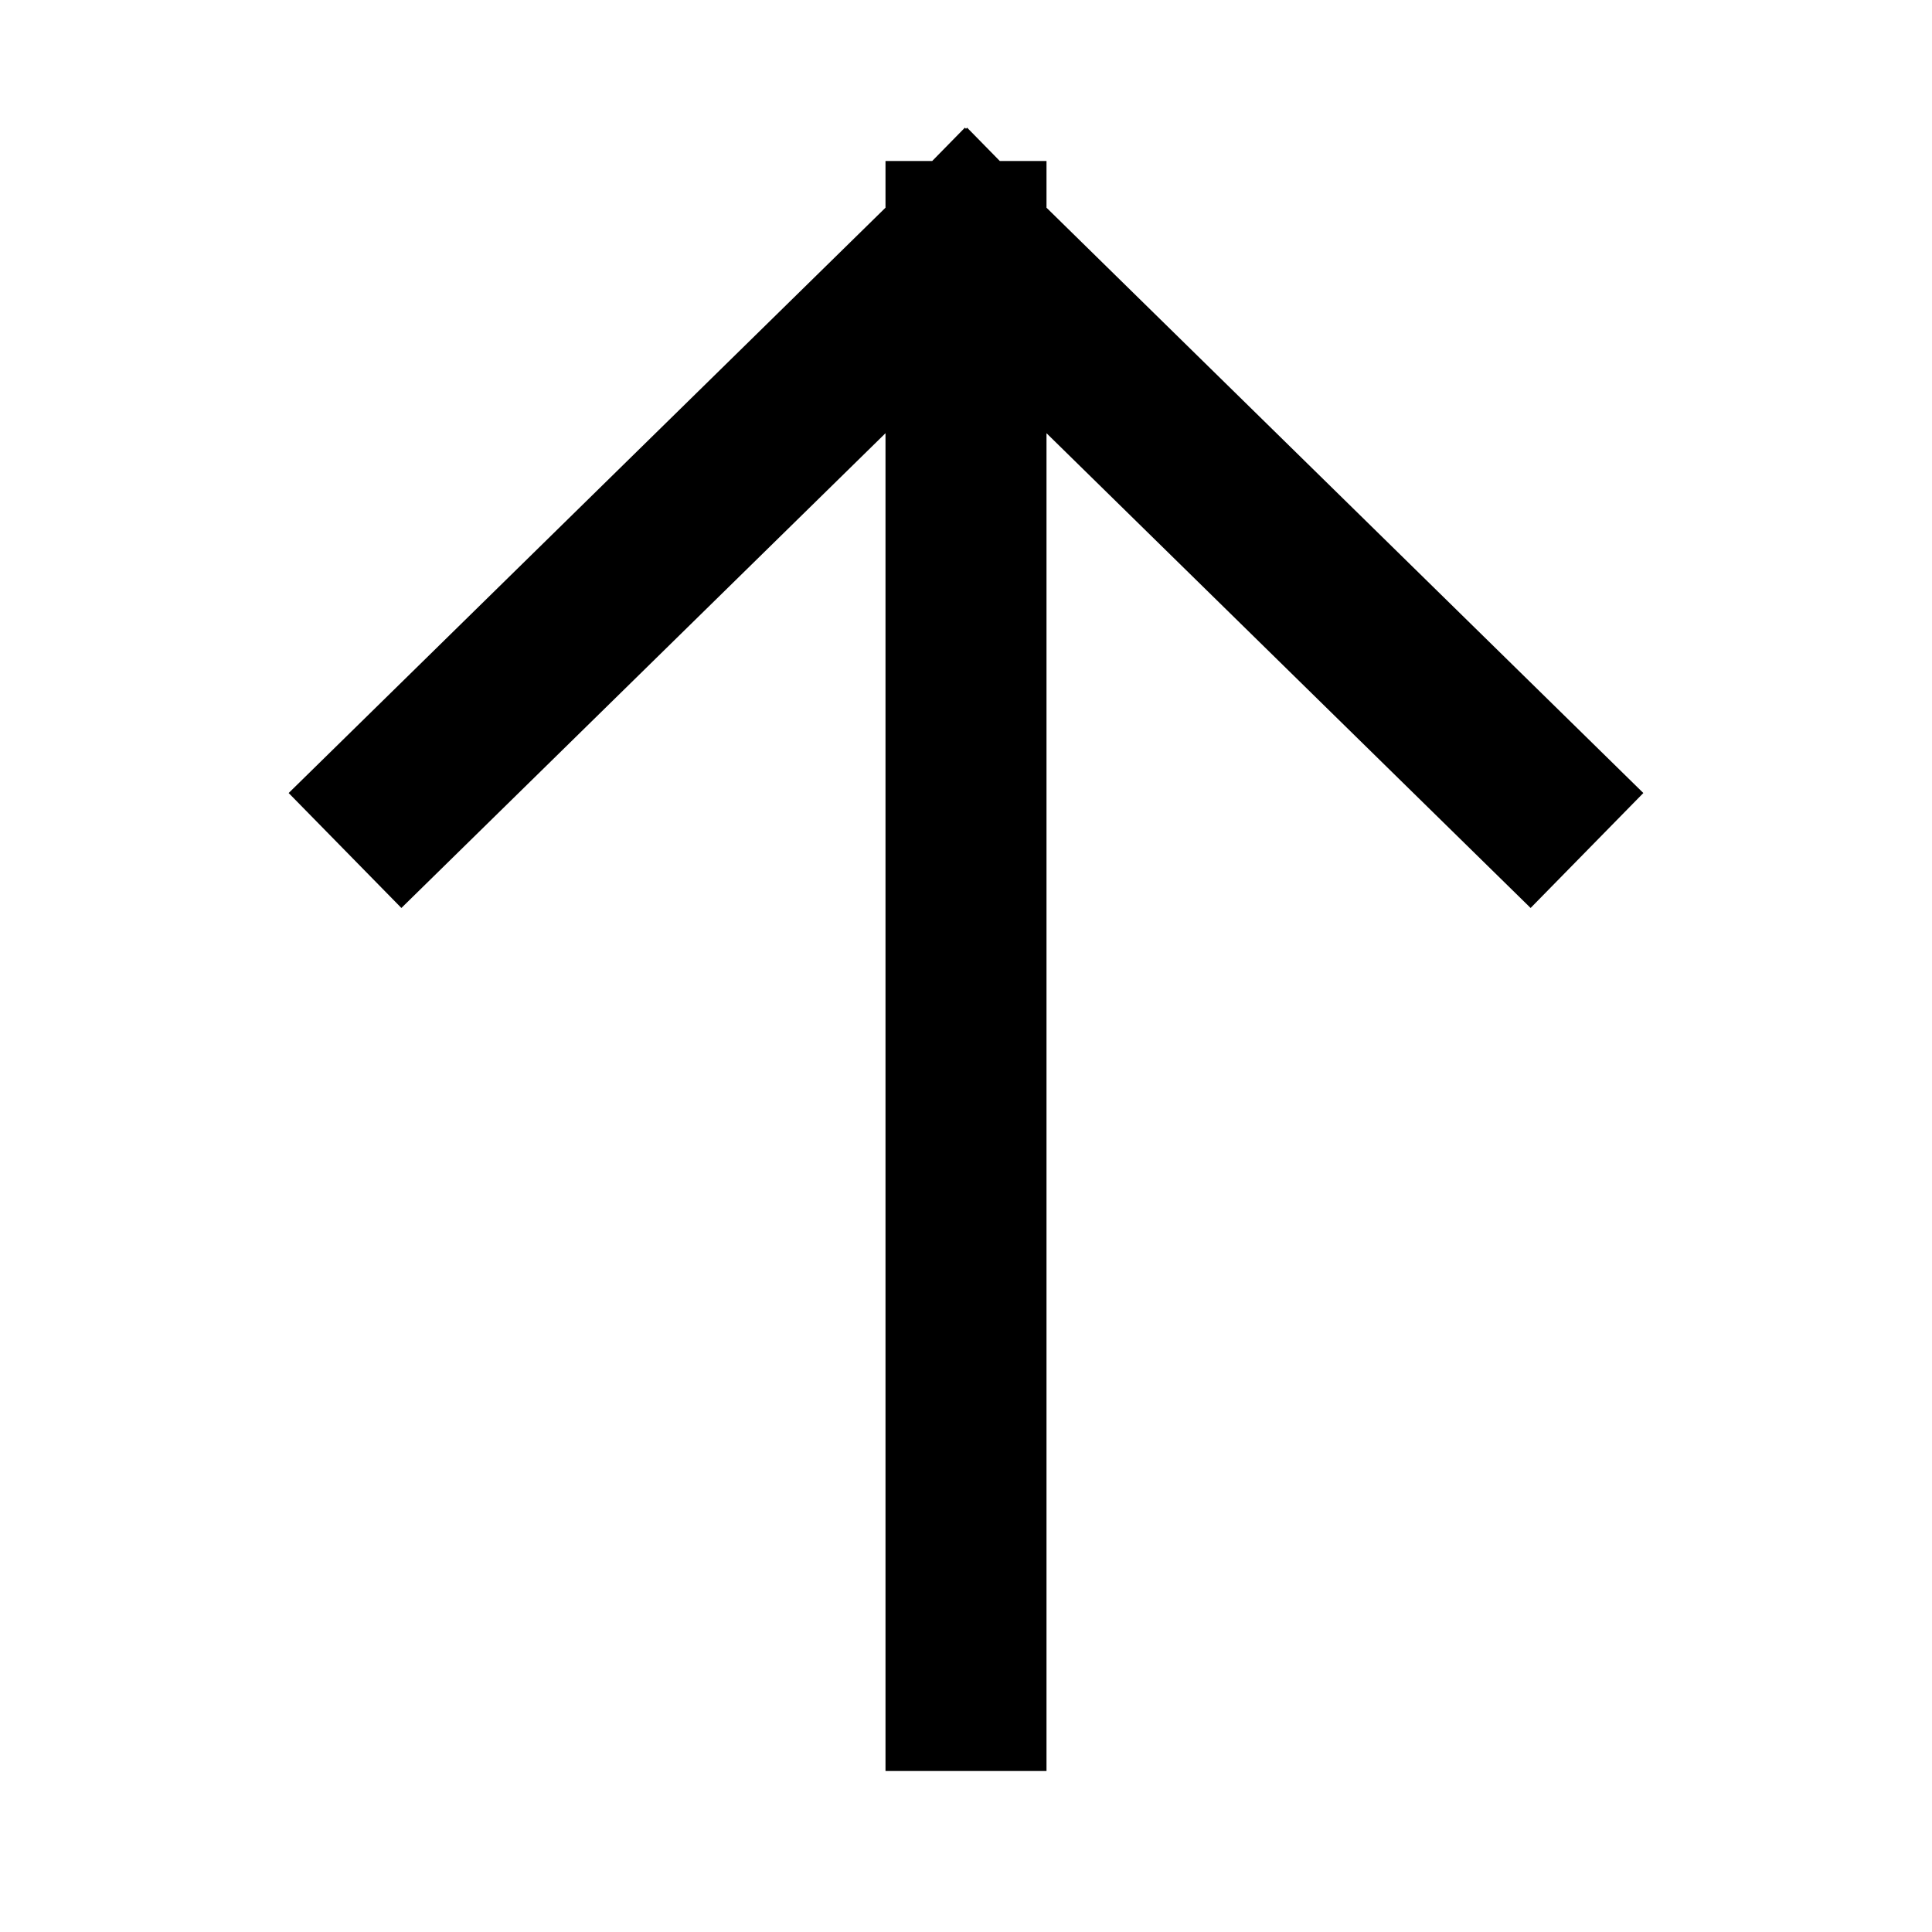
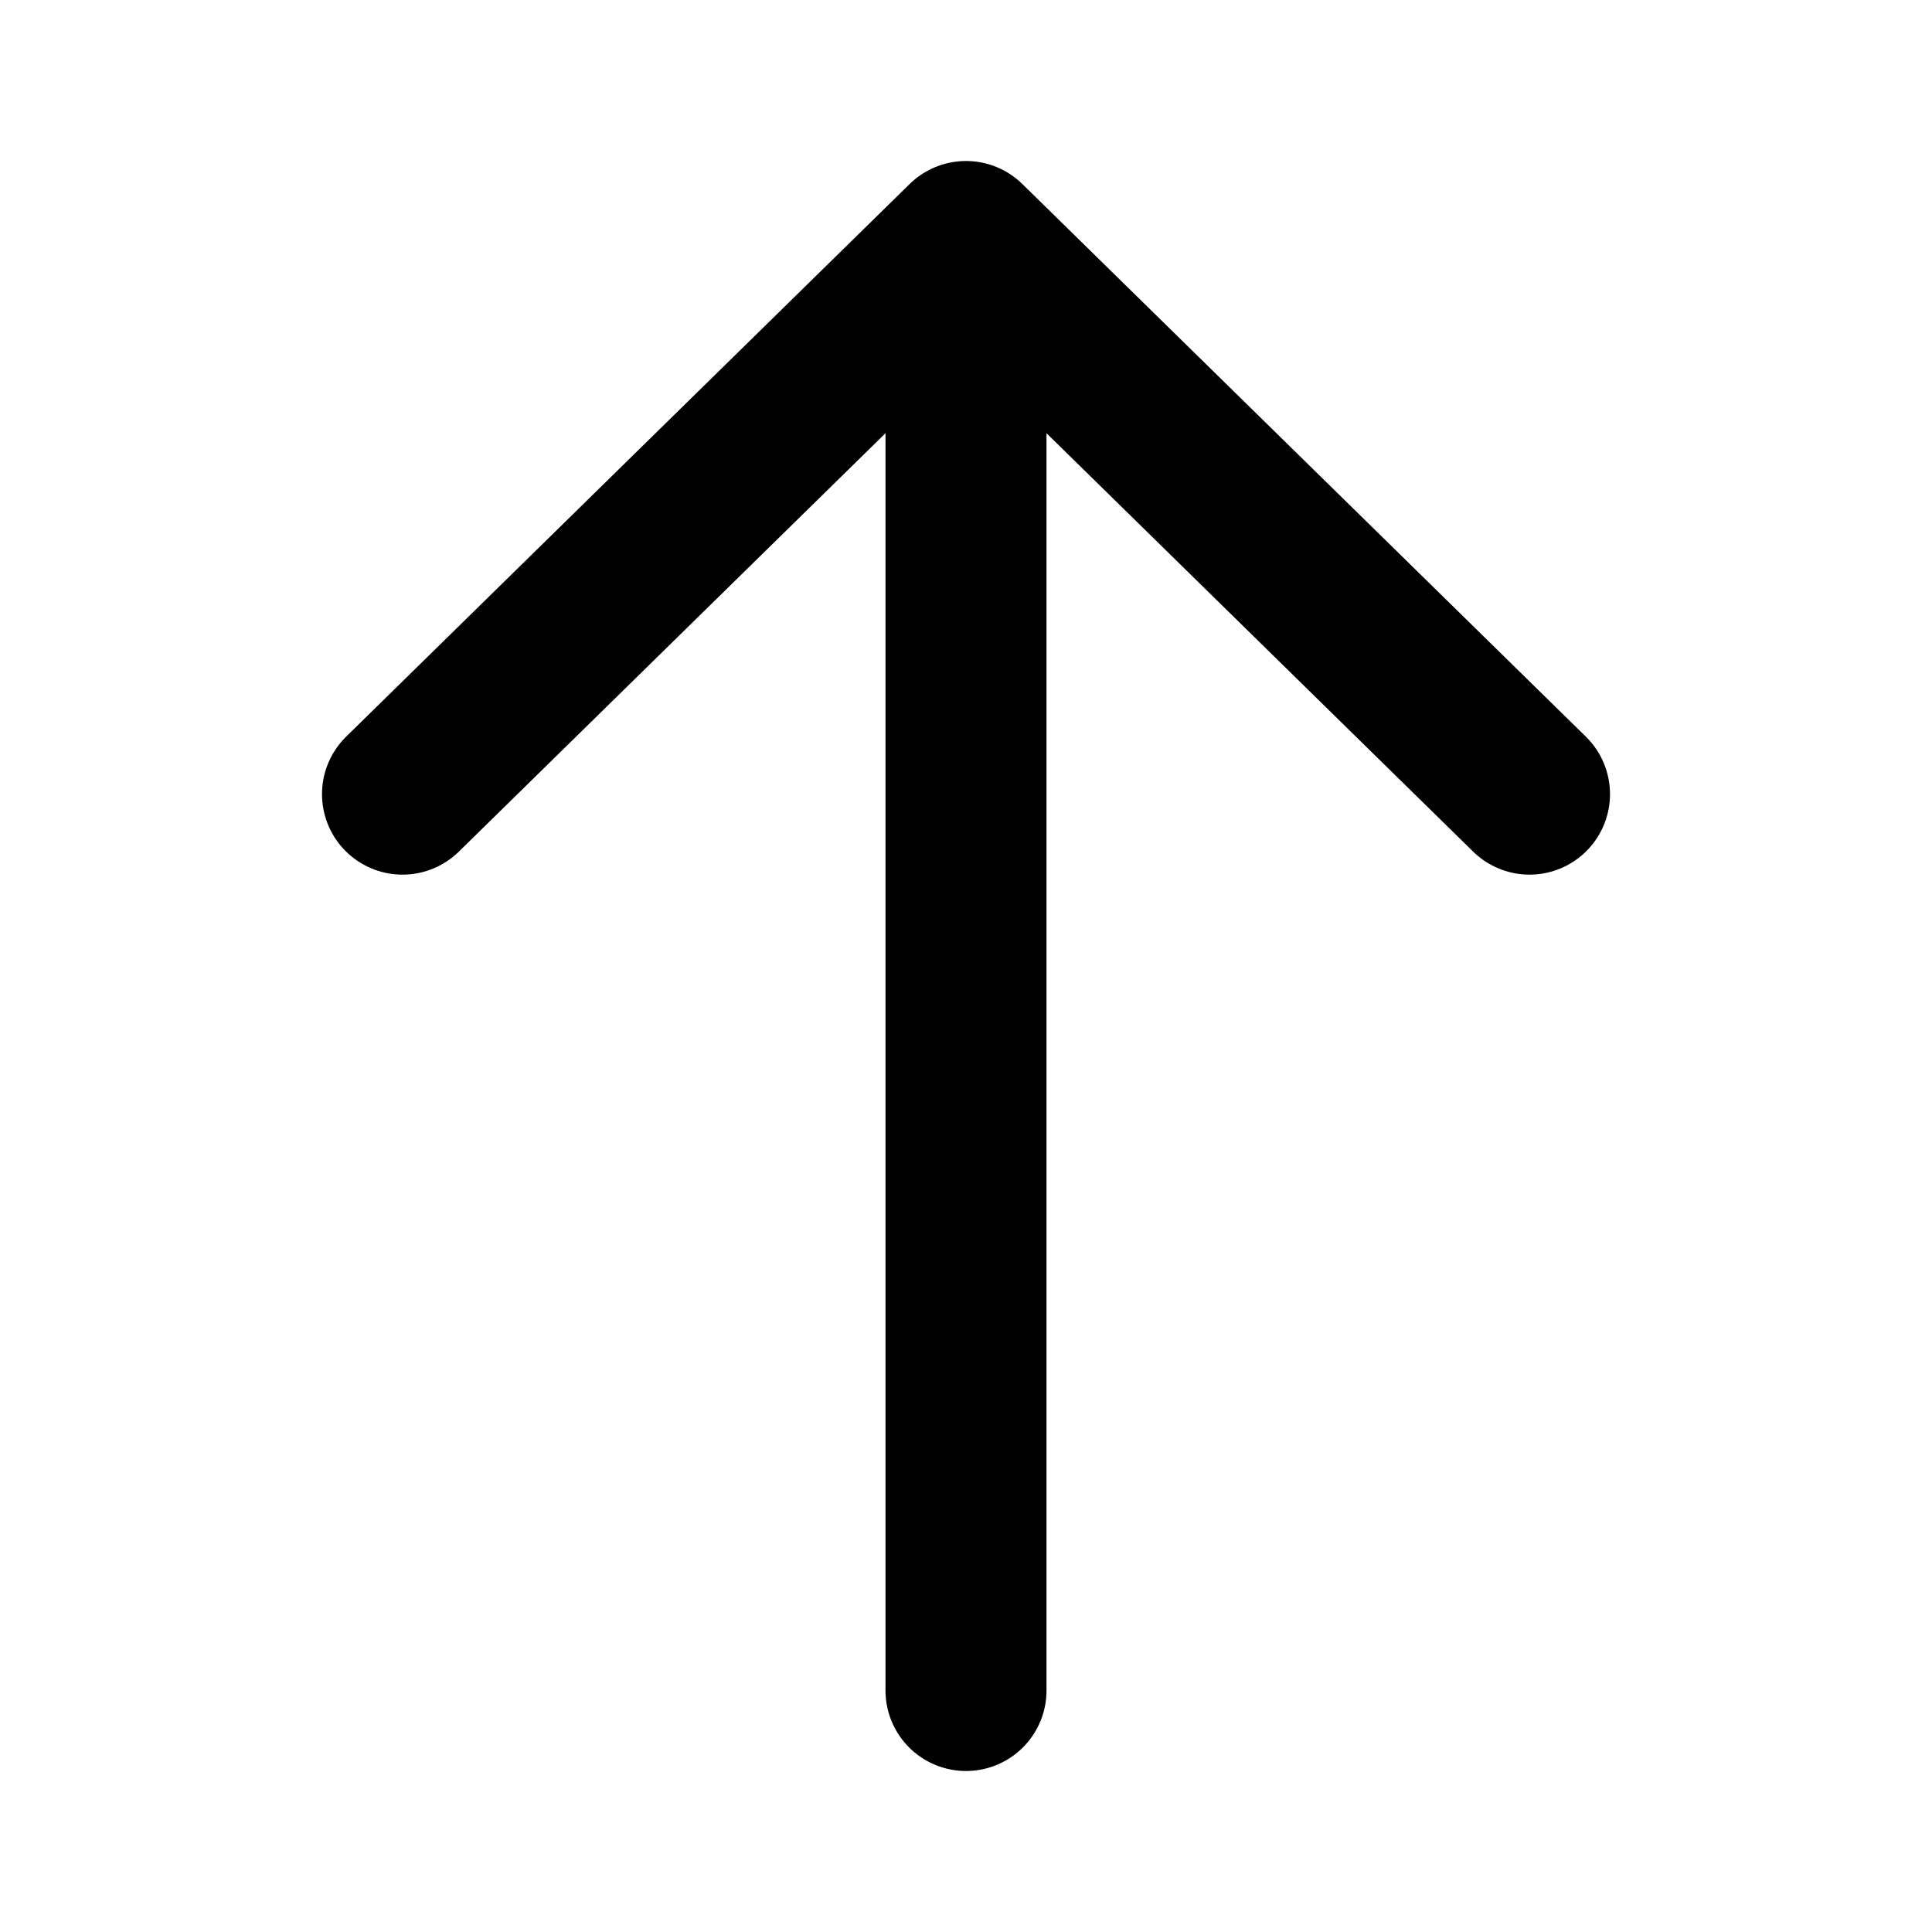
<svg xmlns="http://www.w3.org/2000/svg" width="24" height="24" fill="none" viewBox="0 0 24 24">
-   <path stroke="currentColor" stroke-linecap="square" stroke-linejoin="round" stroke-width="2" d="M12 3v18m0-18L5 9.865M12 3l7 6.865" />
+   <path stroke="currentColor" stroke-linecap="round" stroke-linejoin="round" stroke-width="2" d="M12 3v18m0-18L5 9.865M12 3l7 6.865" />
</svg>
